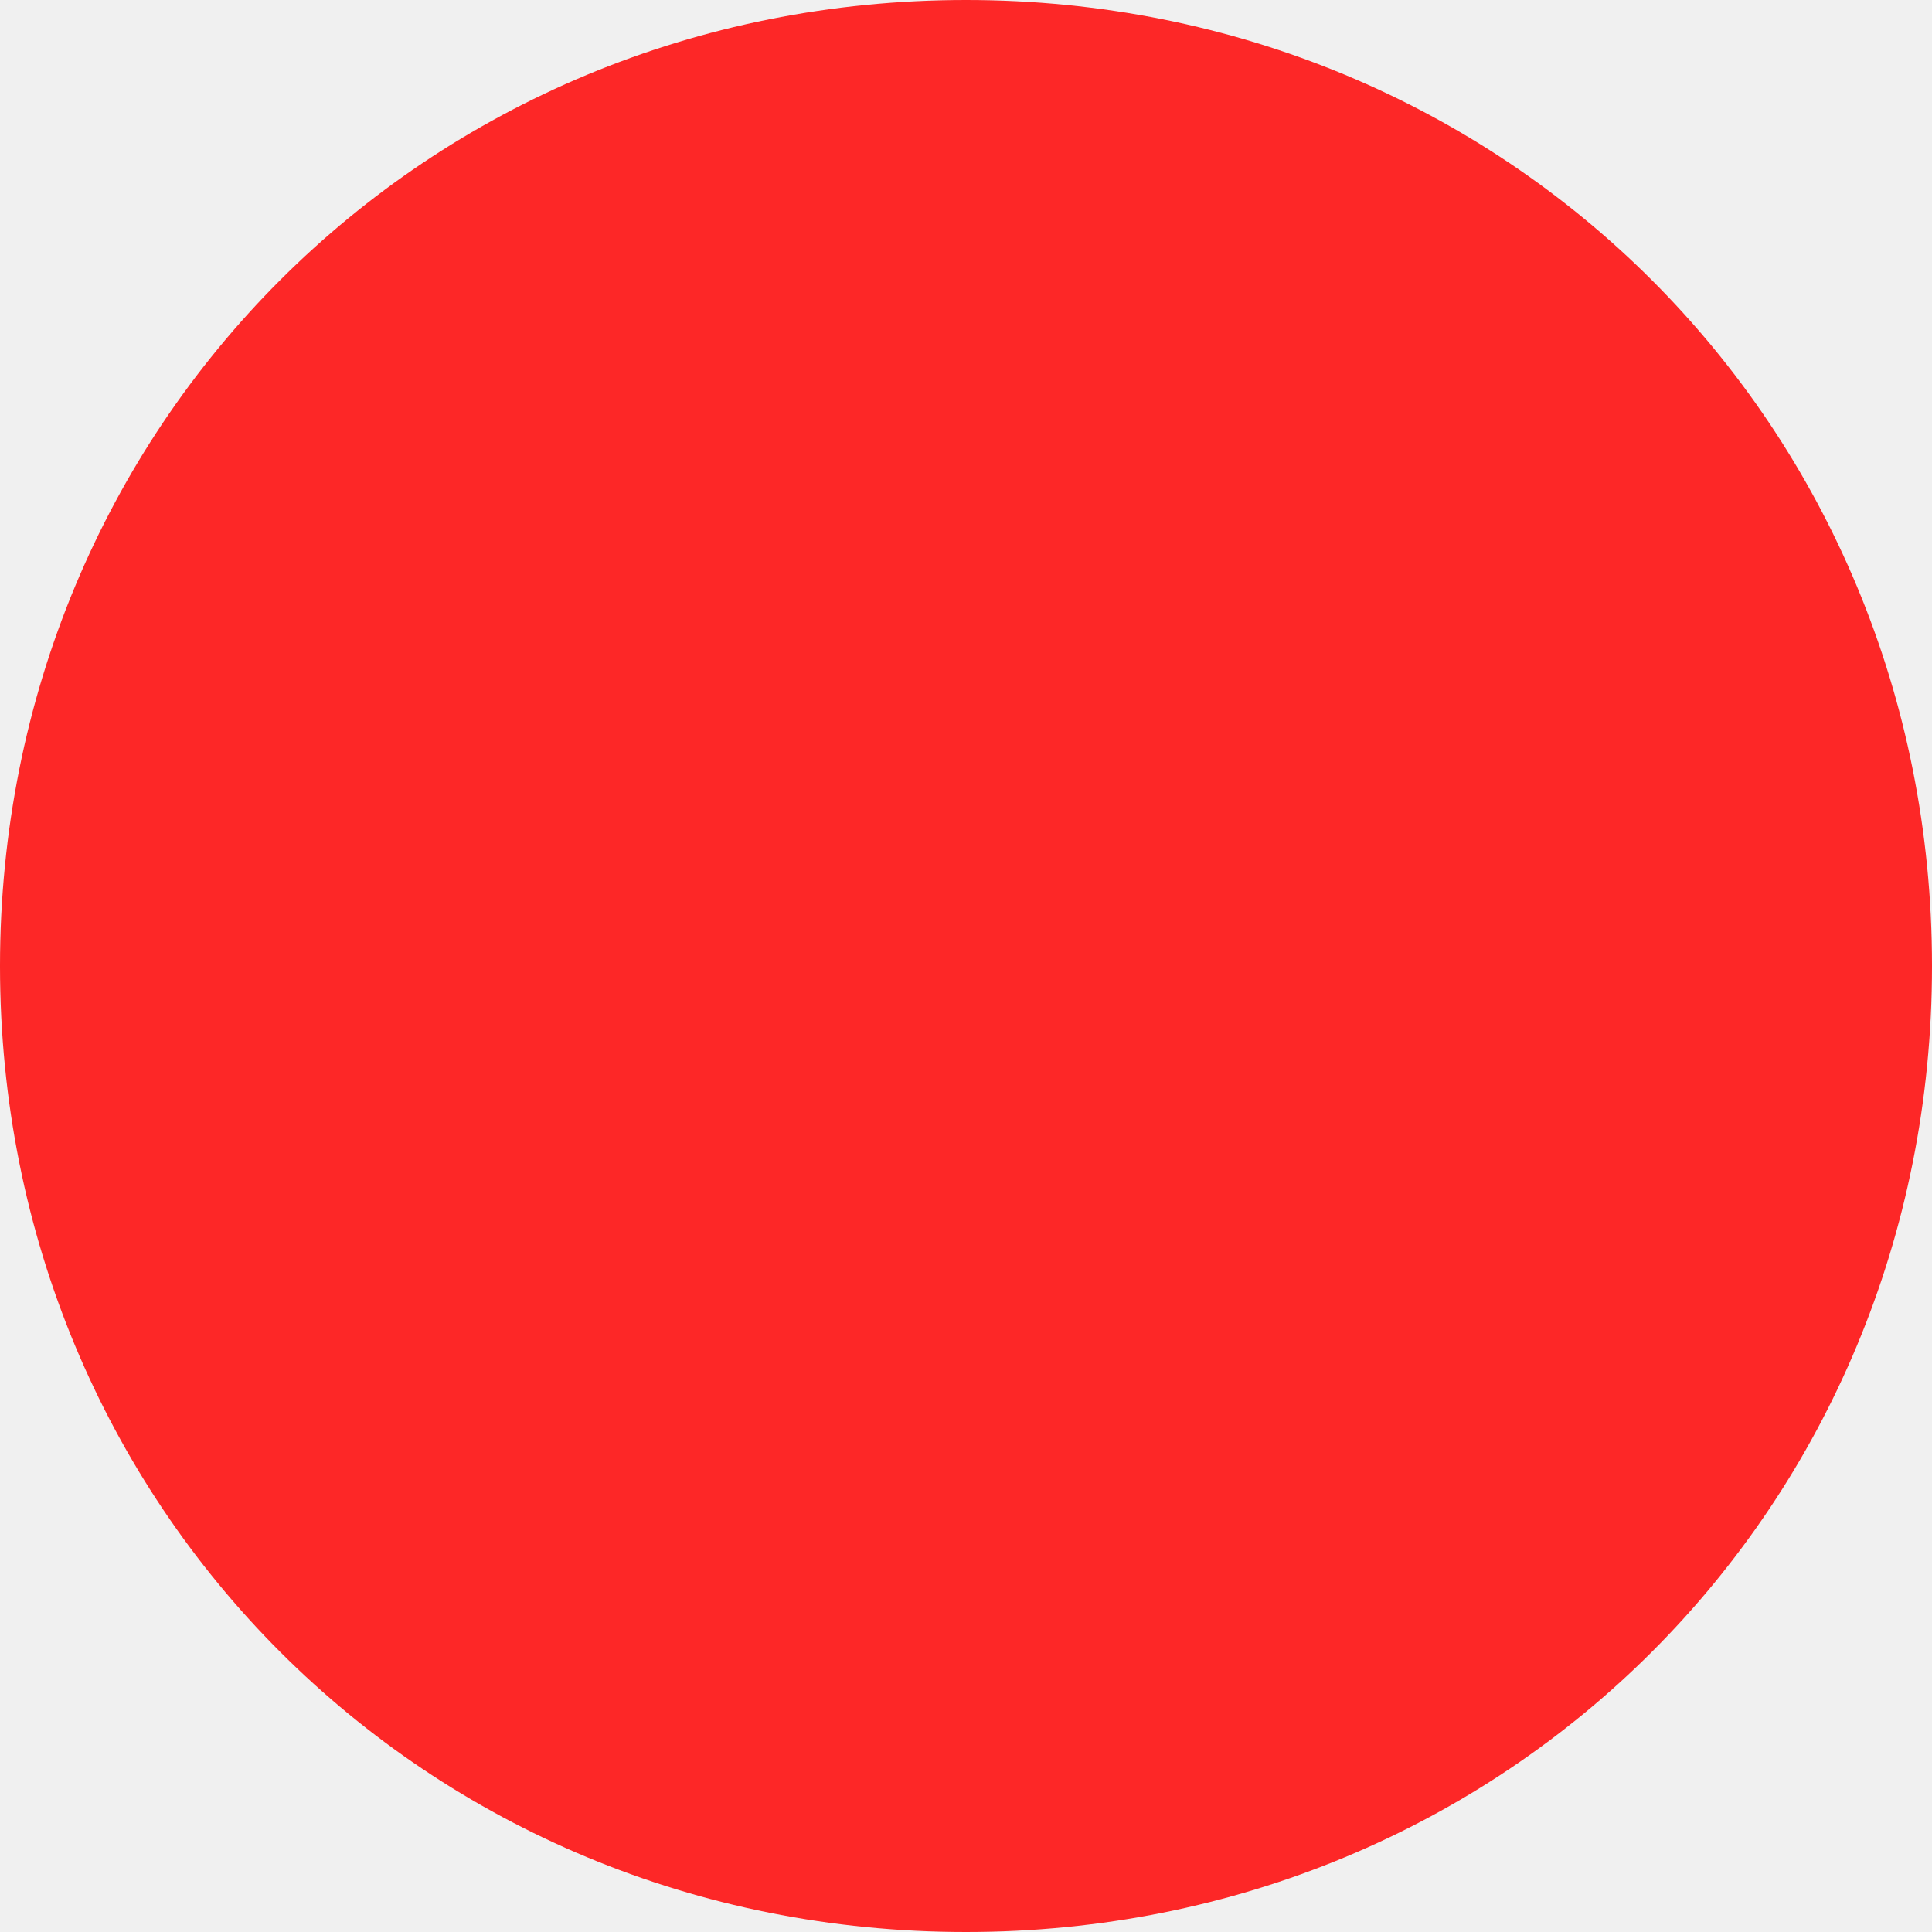
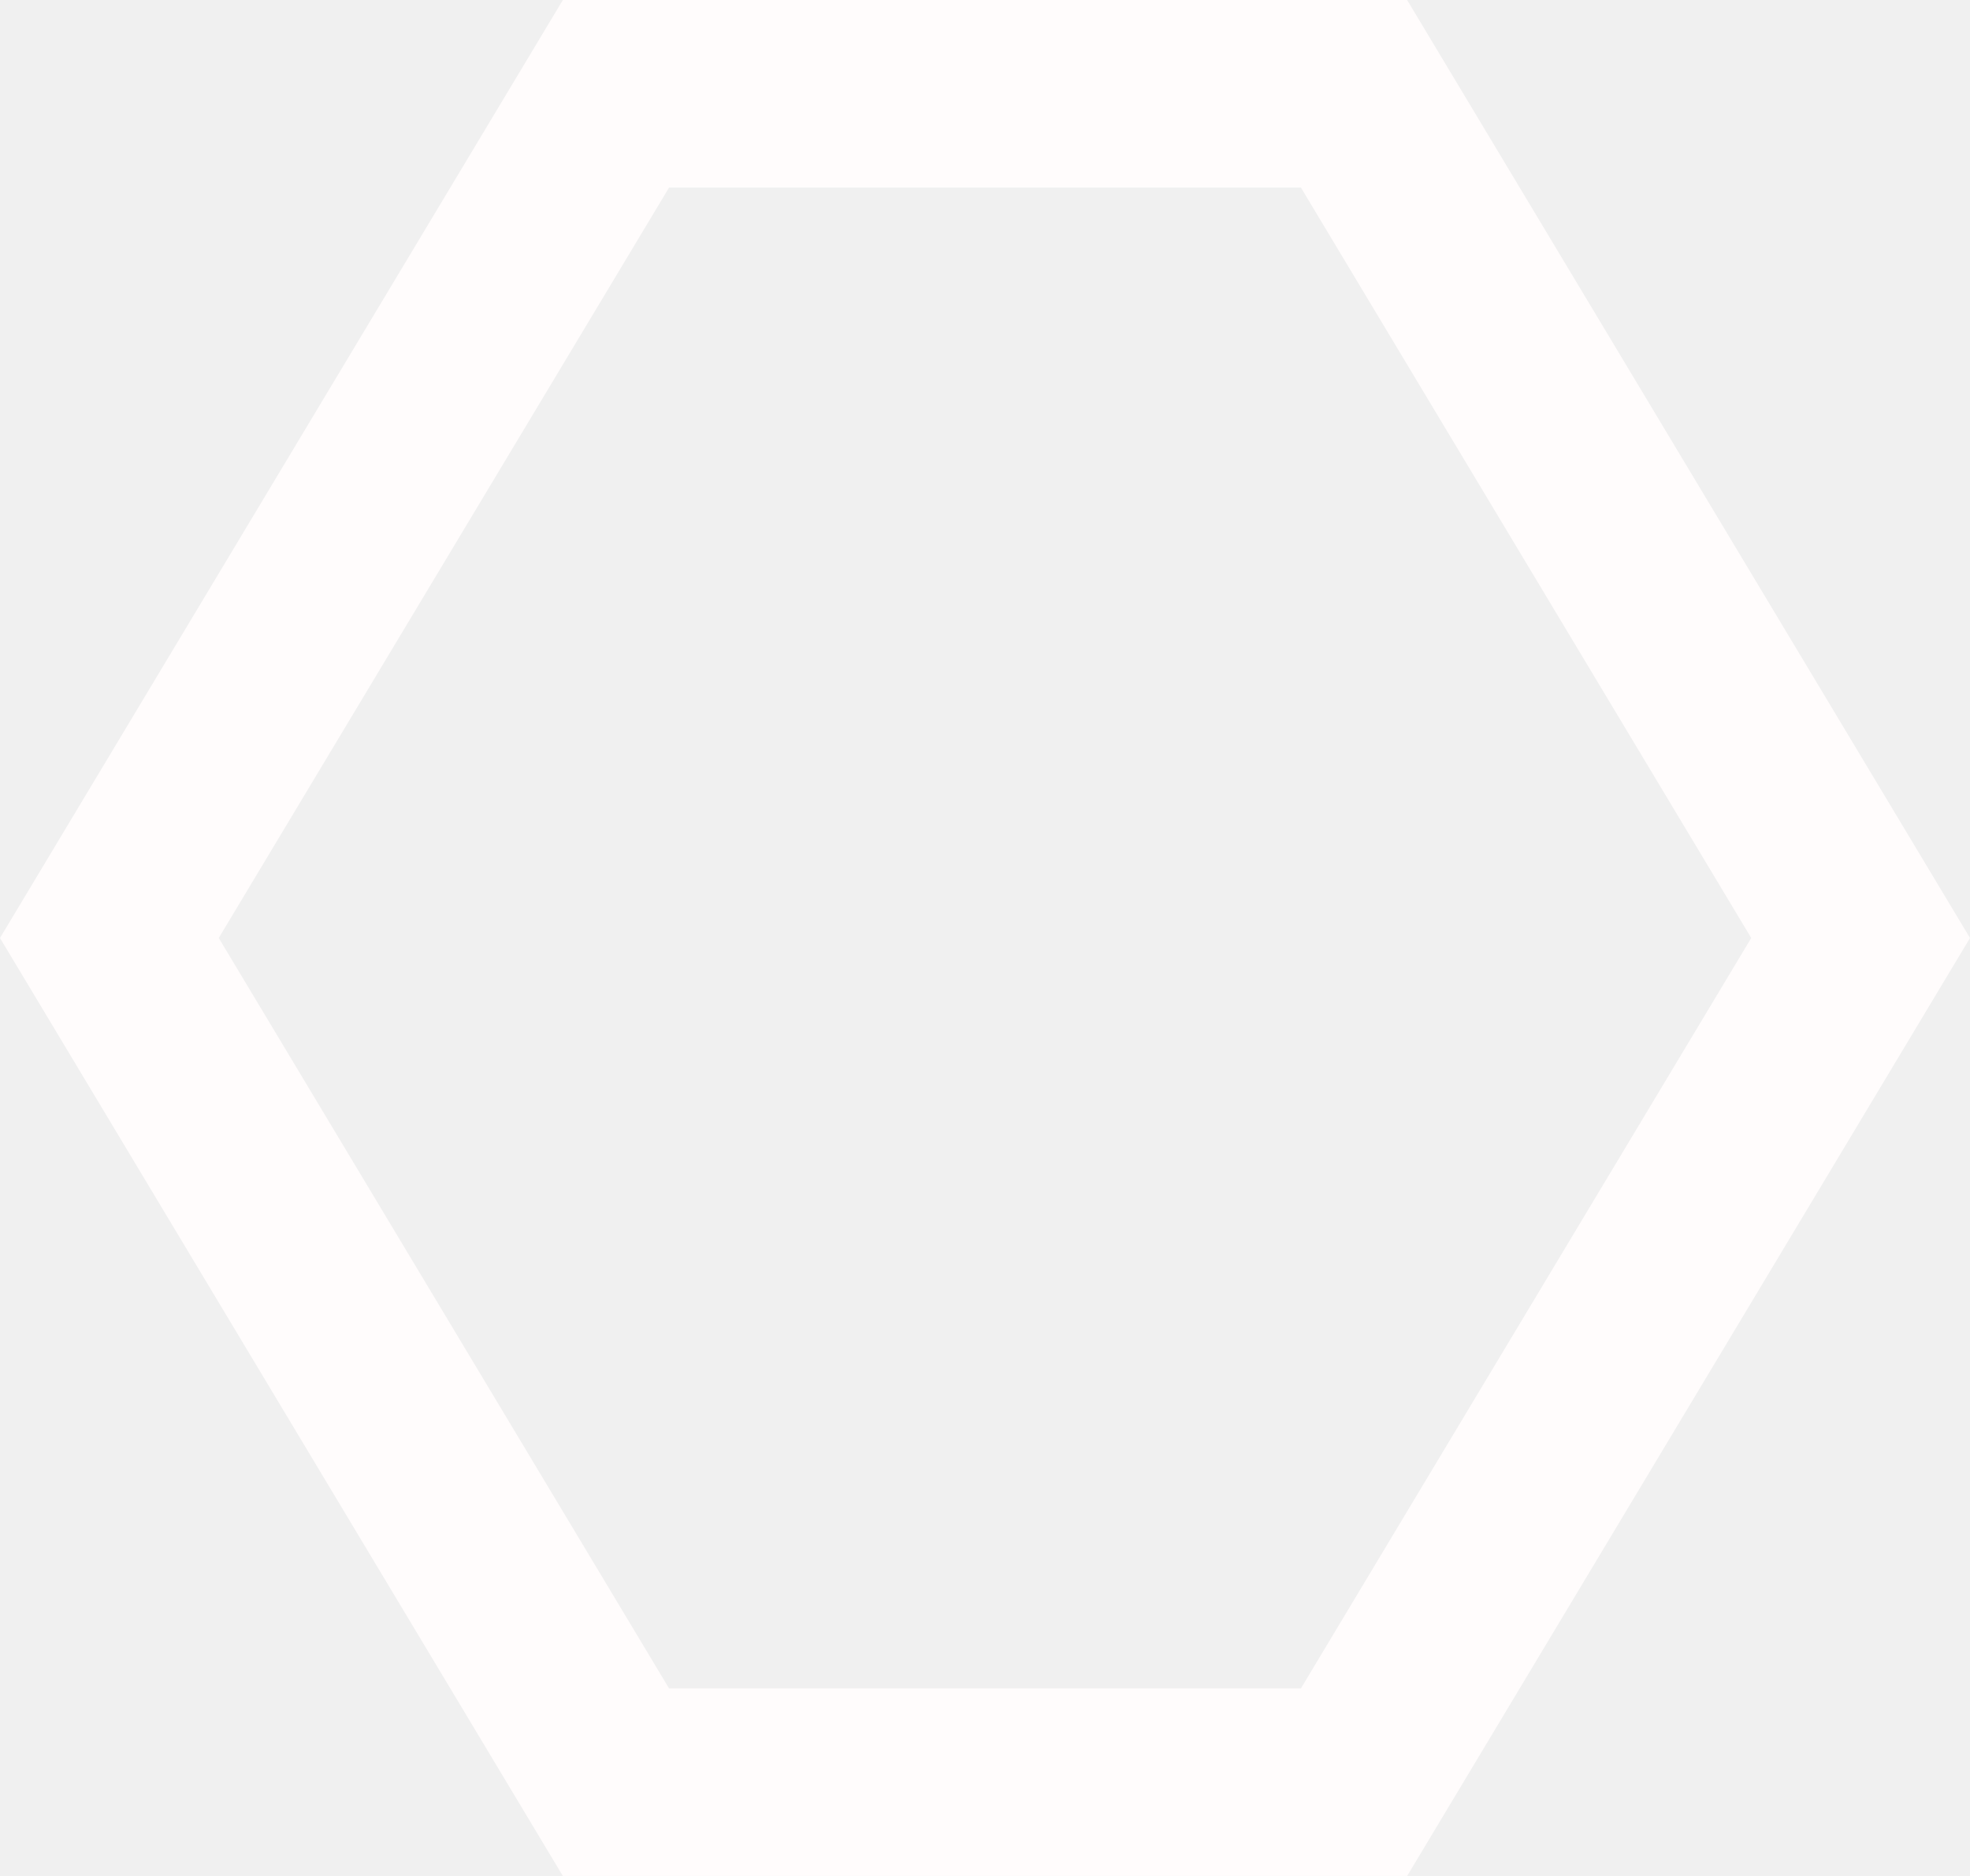
- <svg xmlns="http://www.w3.org/2000/svg" version="1.1" width="13px" height="13px">
-   <g transform="matrix(1 0 0 1 -194 -251 )">
-     <path d="M 200.5 251  C 204.14 251  207 253.86  207 257.5  C 207 261.14  204.14 264  200.5 264  C 196.86 264  194 261.14  194 257.5  C 194 253.86  196.86 251  200.5 251  Z " fill-rule="nonzero" fill="#ff0000" stroke="none" fill-opacity="0.839" />
+ <svg xmlns="http://www.w3.org/2000/svg" version="1.1" width="21px" height="20px">
+   <g transform="matrix(1 0 0 1 -328 -54 )">
+     <path d="M 329.749 64  L 334.849 55.5  L 342.151 55.5  L 347.251 64  L 342.151 72.5  L 334.849 72.5  L 329.749 64  Z " fill-rule="nonzero" fill="#ffffff" stroke="none" fill-opacity="0" />
+     <path d="M 328 64  L 334 54  L 343 54  L 349 64  L 343 74  L 334 74  L 328 64  Z M 335.132 56  L 330.332 64  L 335.132 72  L 341.868 72  L 346.668 64  L 341.868 56  L 335.132 56  Z " fill-rule="nonzero" fill="#fffcfc" stroke="none" />
  </g>
</svg>
